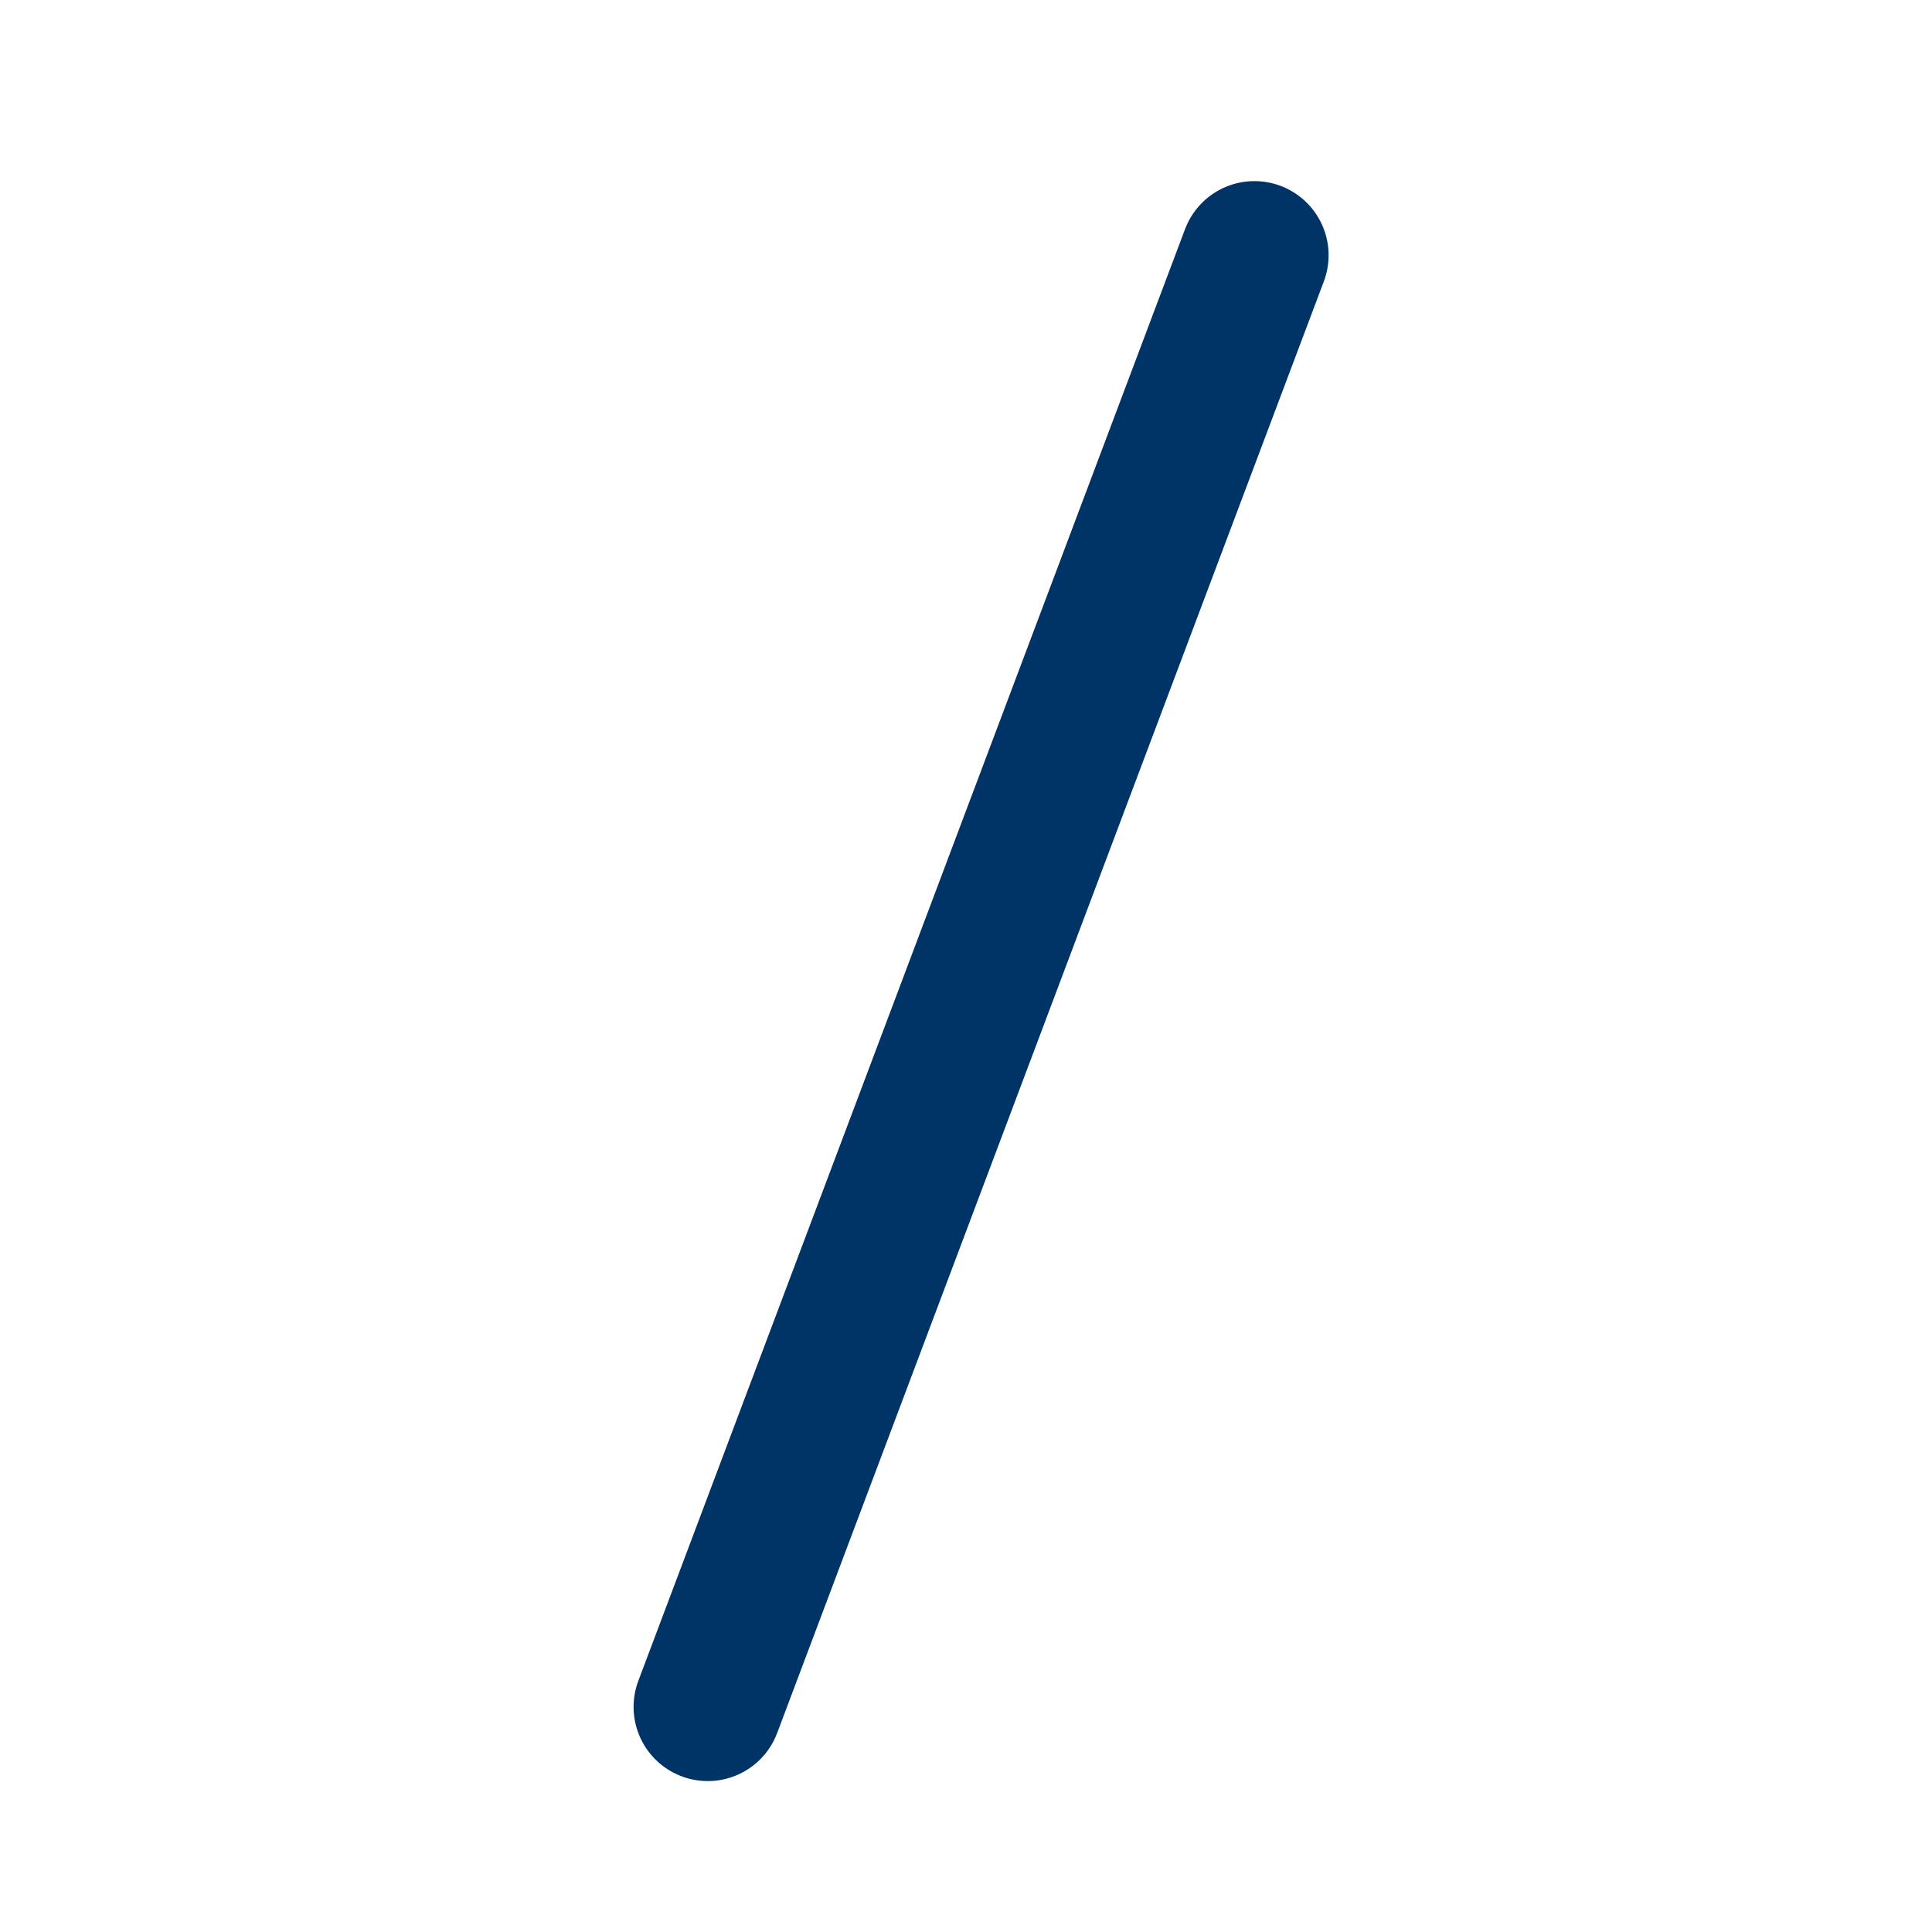
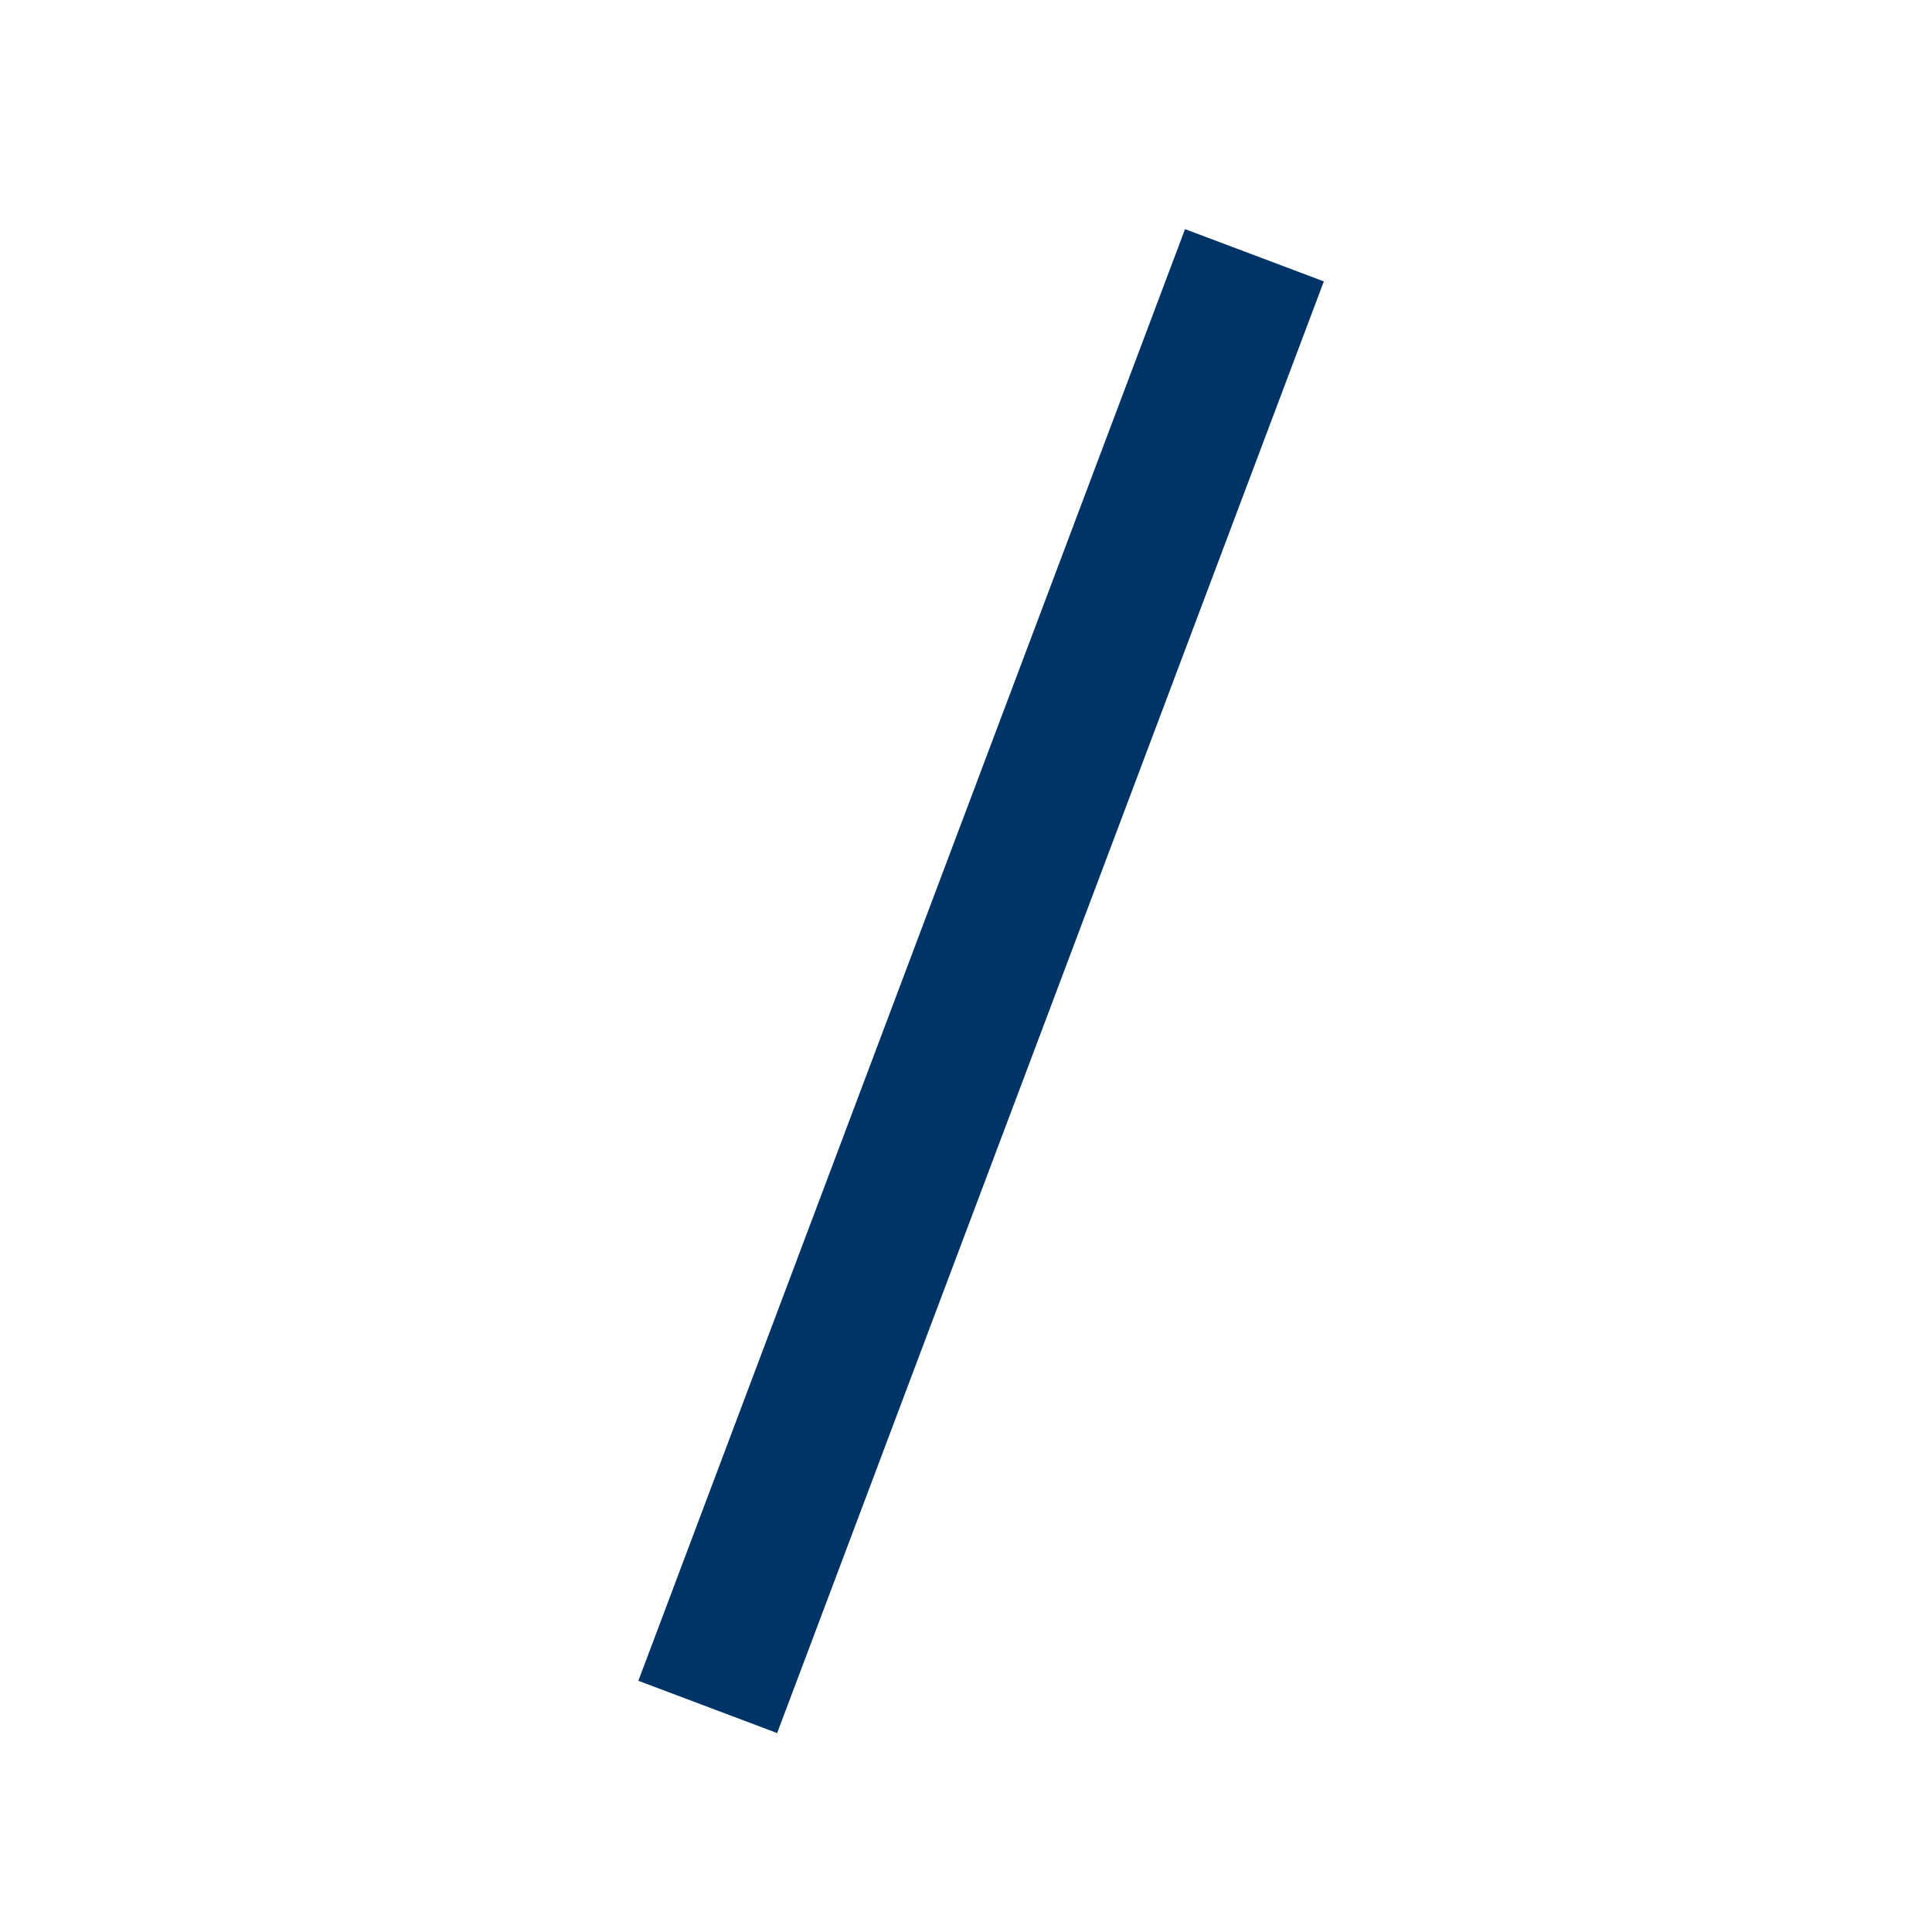
<svg xmlns="http://www.w3.org/2000/svg" viewBox="0 0 64 64" width="64" height="64">
-   <path d="M 41.555 8.456 L 23.445 56.544" fill="none" stroke="#003366" stroke-width="4.913" stroke-linecap="round" stroke-linejoin="round" />
+   <path d="M 41.555 8.456 L 23.445 56.544" fill="none" stroke="#003366" stroke-width="4.913" stroke-linecap="butt" stroke-linejoin="round" />
</svg>
